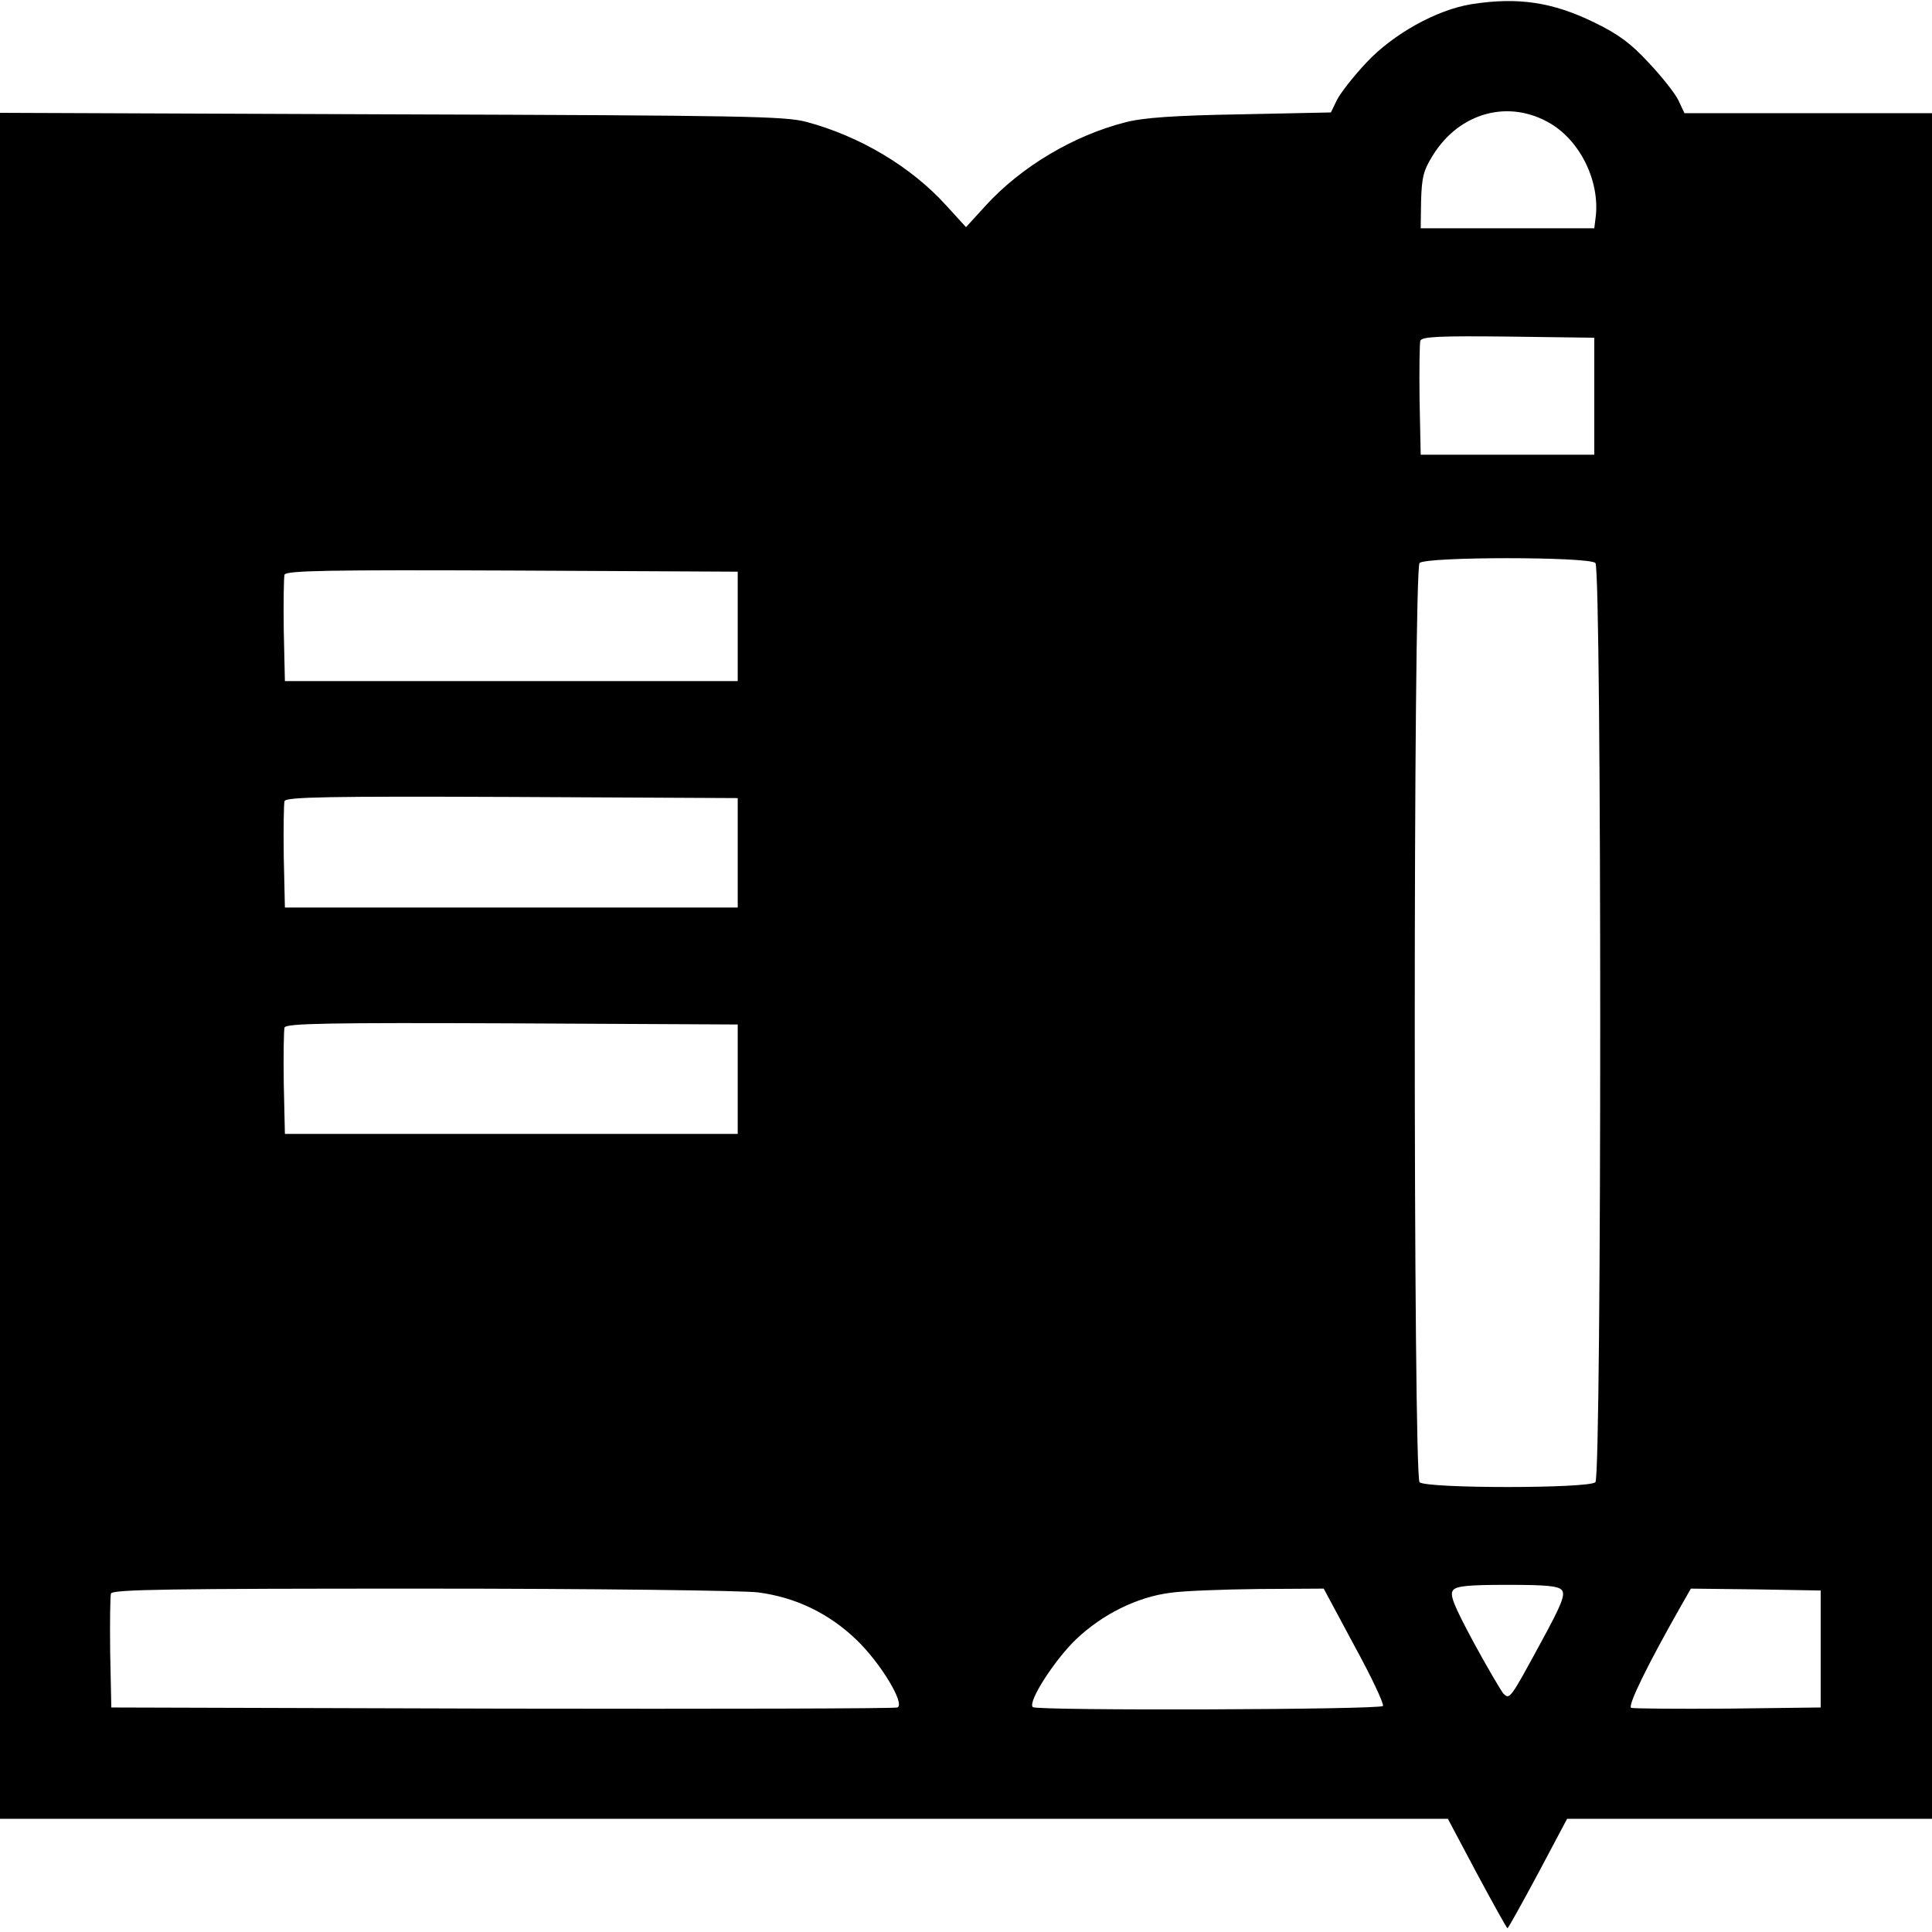
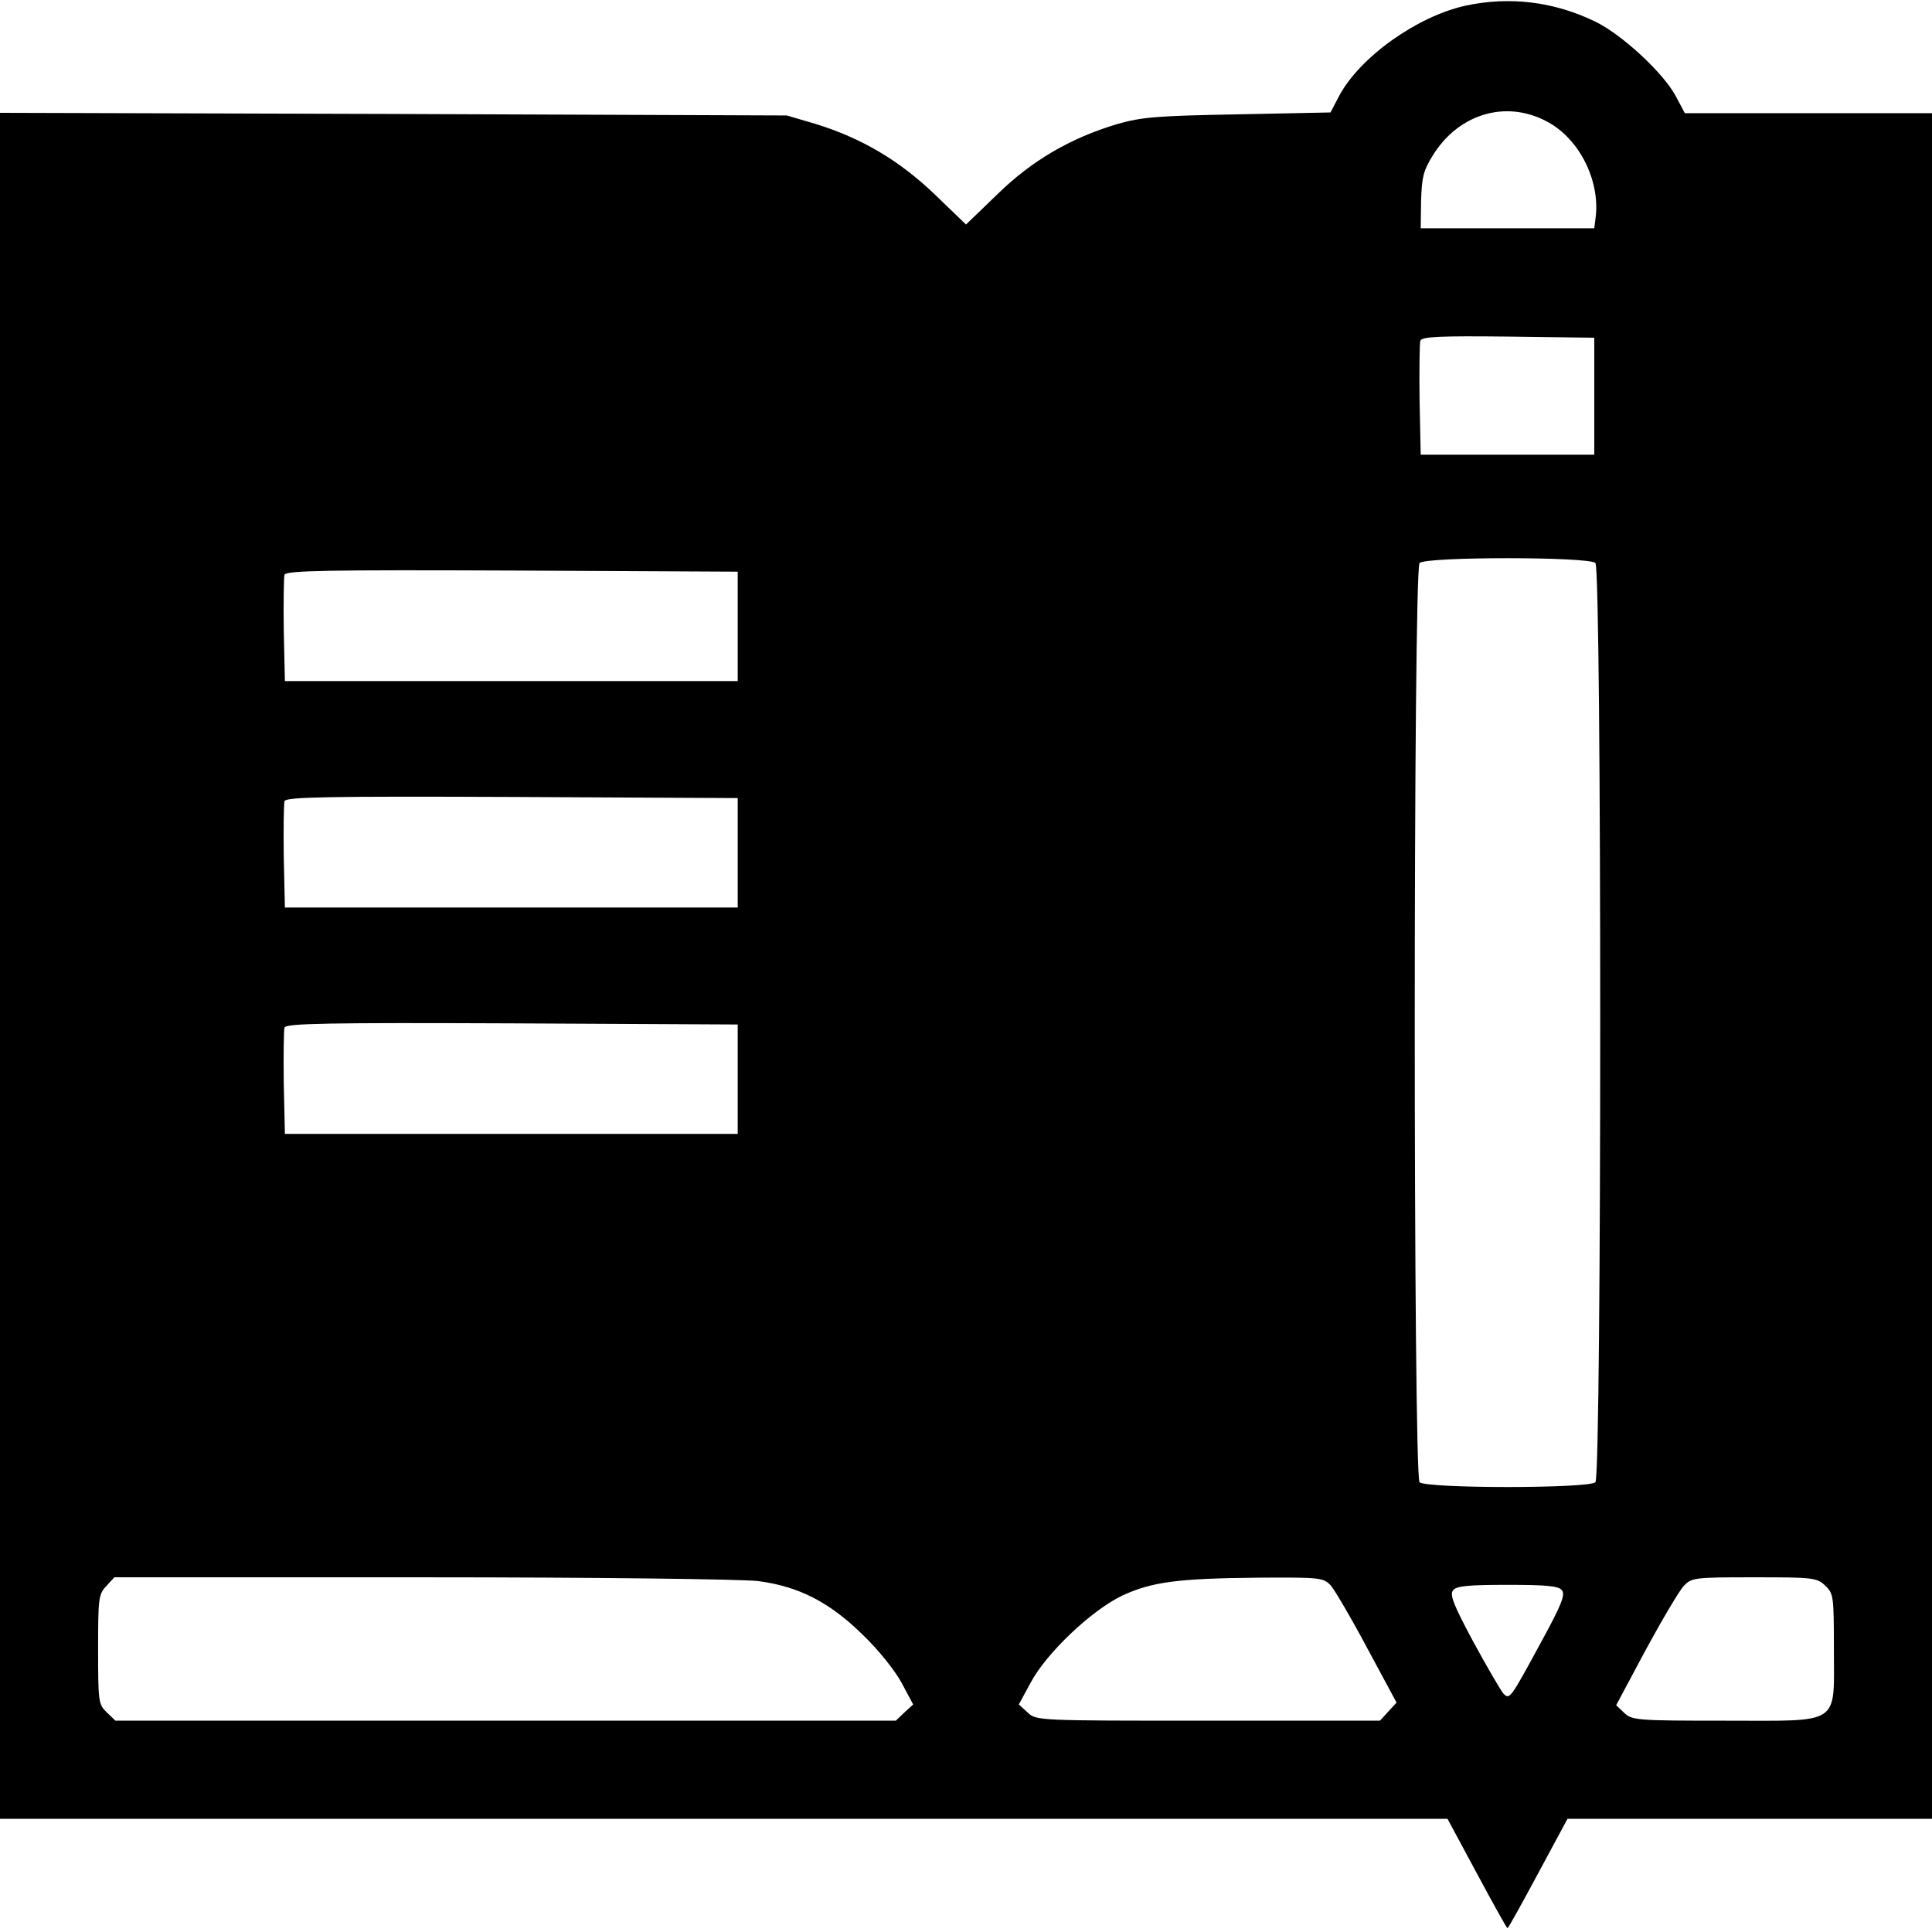
<svg xmlns="http://www.w3.org/2000/svg" version="1.0" width="512pt" height="512pt" viewBox="0 0 512 512" preserveAspectRatio="xMidYMid meet">
  <g transform="translate(0,512) scale(0.1,-0.1)" fill="#000000" stroke="none">
-     <path d="M3900 5109 c-93 -15 -208 -79 -279 -155 -34 -36 -69 -81 -78 -99 l-16 -33 -241 -5 c-174 -3 -258 -9 -303 -21 -138 -35 -277 -118 -371 -221 l-52 -57 -52 57 c-93 103 -229 184 -371 222 -56 15 -163 17 -1099 20 l-1038 4 0 -2261 0 -2260 1919 0 1918 0 77 -145 c43 -80 79 -145 81 -145 2 0 38 65 81 145 l77 145 483 0 484 0 0 2260 0 2260 -328 0 -328 0 -16 34 c-9 19 -45 64 -79 100 -47 51 -81 76 -143 106 -112 55 -204 68 -326 49z m210 -317 c81 -49 132 -158 118 -253 l-3 -24 -230 0 -230 0 1 73 c2 62 6 80 31 120 71 115 203 150 313 84z m115 -722 l0 -155 -230 0 -230 0 -3 145 c-1 79 0 150 2 157 4 11 52 13 233 11 l228 -3 0 -155z m3 -442 c17 -17 17 -2419 0 -2436 -17 -17 -449 -17 -466 0 -17 17 -17 2419 0 2436 17 17 449 17 466 0z m-2273 -168 l0 -145 -600 0 -600 0 -3 134 c-1 74 0 141 2 148 4 11 118 13 603 11 l598 -3 0 -145z m0 -600 l0 -145 -600 0 -600 0 -3 134 c-1 74 0 141 2 148 4 11 118 13 603 11 l598 -3 0 -145z m0 -600 l0 -145 -600 0 -600 0 -3 134 c-1 74 0 141 2 148 4 11 118 13 603 11 l598 -3 0 -145z m2184 -1354 c10 -12 -1 -39 -55 -138 -82 -151 -83 -153 -100 -136 -6 7 -42 68 -79 136 -53 99 -64 126 -54 138 9 11 41 14 144 14 103 0 135 -3 144 -14z m-2130 -6 c99 -13 187 -55 260 -125 65 -62 131 -172 109 -180 -7 -3 -479 -4 -1048 -3 l-1035 3 -3 145 c-1 79 0 150 2 157 4 11 162 13 823 13 466 0 850 -5 892 -10z m1580 -141 c45 -82 79 -154 76 -160 -7 -10 -918 -13 -928 -3 -14 14 58 125 114 179 70 67 163 113 251 124 34 5 140 9 235 10 l171 1 81 -151z m1236 -9 l0 -155 -245 -3 c-134 -1 -250 0 -257 2 -11 4 44 116 134 274 l24 42 172 -2 172 -3 0 -155z" />
+     <path d="M3884 5105 c-128 -28 -280 -136 -335 -239 l-23 -44 -245 -5 c-215 -4 -255 -7 -321 -26 -123 -37 -225 -96 -317 -186 l-83 -80 -83 80 c-93 89 -193 149 -317 187 l-75 22 -1043 4 -1042 3 0 -2261 0 -2260 1918 0 1918 0 78 -145 c43 -80 79 -145 81 -145 2 0 38 65 81 145 l78 145 483 0 483 0 0 2260 0 2260 -328 0 -327 0 -24 45 c-32 61 -143 164 -214 198 -109 53 -227 67 -343 42z m226 -313 c81 -49 132 -158 118 -253 l-3 -24 -230 0 -230 0 1 73 c2 62 6 80 31 120 71 115 203 150 313 84z m115 -722 l0 -155 -230 0 -230 0 -3 145 c-1 79 0 150 2 157 4 11 52 13 233 11 l228 -3 0 -155z m3 -442 c17 -17 17 -2419 0 -2436 -17 -17 -449 -17 -466 0 -17 17 -17 2419 0 2436 17 17 449 17 466 0z m-2273 -168 l0 -145 -600 0 -600 0 -3 134 c-1 74 0 141 2 148 4 11 118 13 603 11 l598 -3 0 -145z m0 -600 l0 -145 -600 0 -600 0 -3 134 c-1 74 0 141 2 148 4 11 118 13 603 11 l598 -3 0 -145z m0 -600 l0 -145 -600 0 -600 0 -3 134 c-1 74 0 141 2 148 4 11 118 13 603 11 l598 -3 0 -145z m54 -1330 c107 -14 188 -55 276 -141 42 -40 86 -95 104 -128 l31 -58 -23 -21 -23 -22 -1034 0 -1034 0 -23 22 c-22 21 -23 28 -23 167 0 135 1 146 22 168 l21 23 816 0 c465 0 848 -5 890 -10z m1518 -12 c11 -13 55 -88 97 -167 l77 -143 -22 -24 -22 -24 -456 0 c-452 0 -455 0 -478 22 l-23 21 32 59 c42 78 161 191 243 230 79 36 146 45 361 47 165 1 171 0 191 -21z m1310 0 c22 -21 23 -28 23 -167 0 -206 22 -191 -289 -191 -233 0 -246 1 -267 21 l-21 20 78 146 c44 81 89 157 101 170 21 22 27 23 187 23 155 0 166 -1 188 -22z m-698 -12 c10 -12 -1 -39 -55 -138 -82 -151 -83 -153 -100 -136 -6 7 -42 68 -79 136 -53 99 -64 126 -54 138 9 11 41 14 144 14 103 0 135 -3 144 -14z" />
  </g>
</svg>
